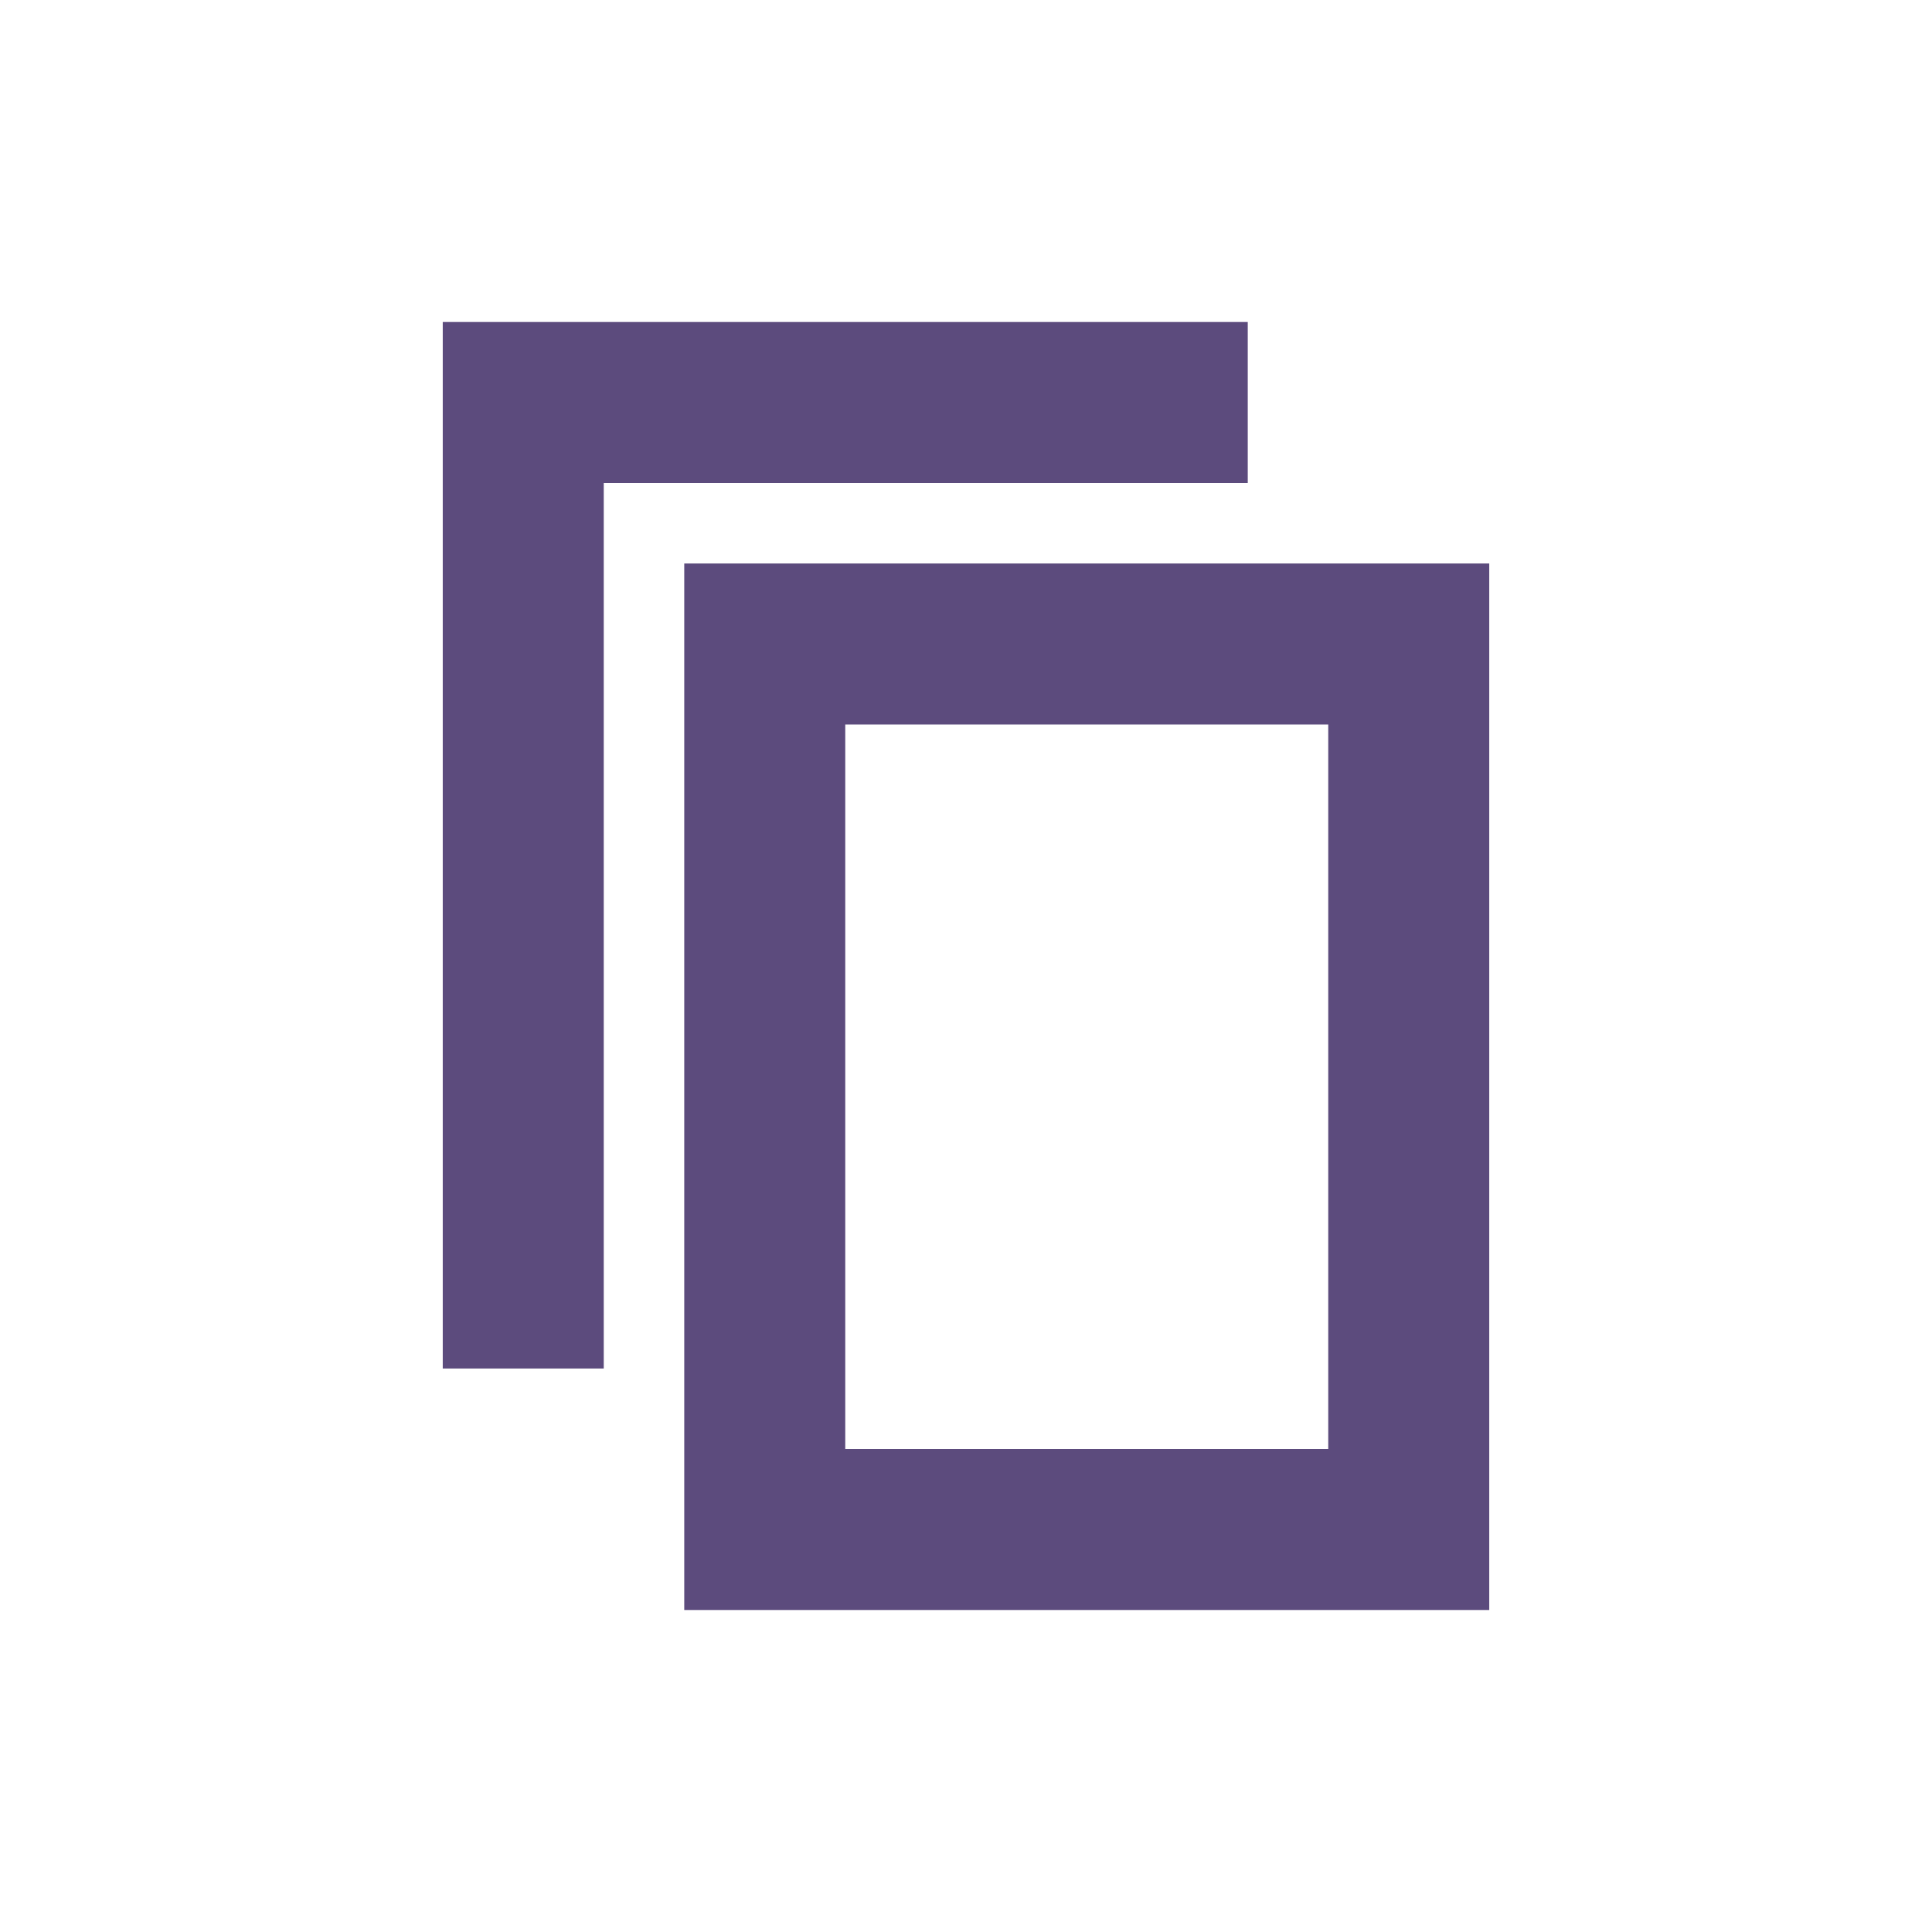
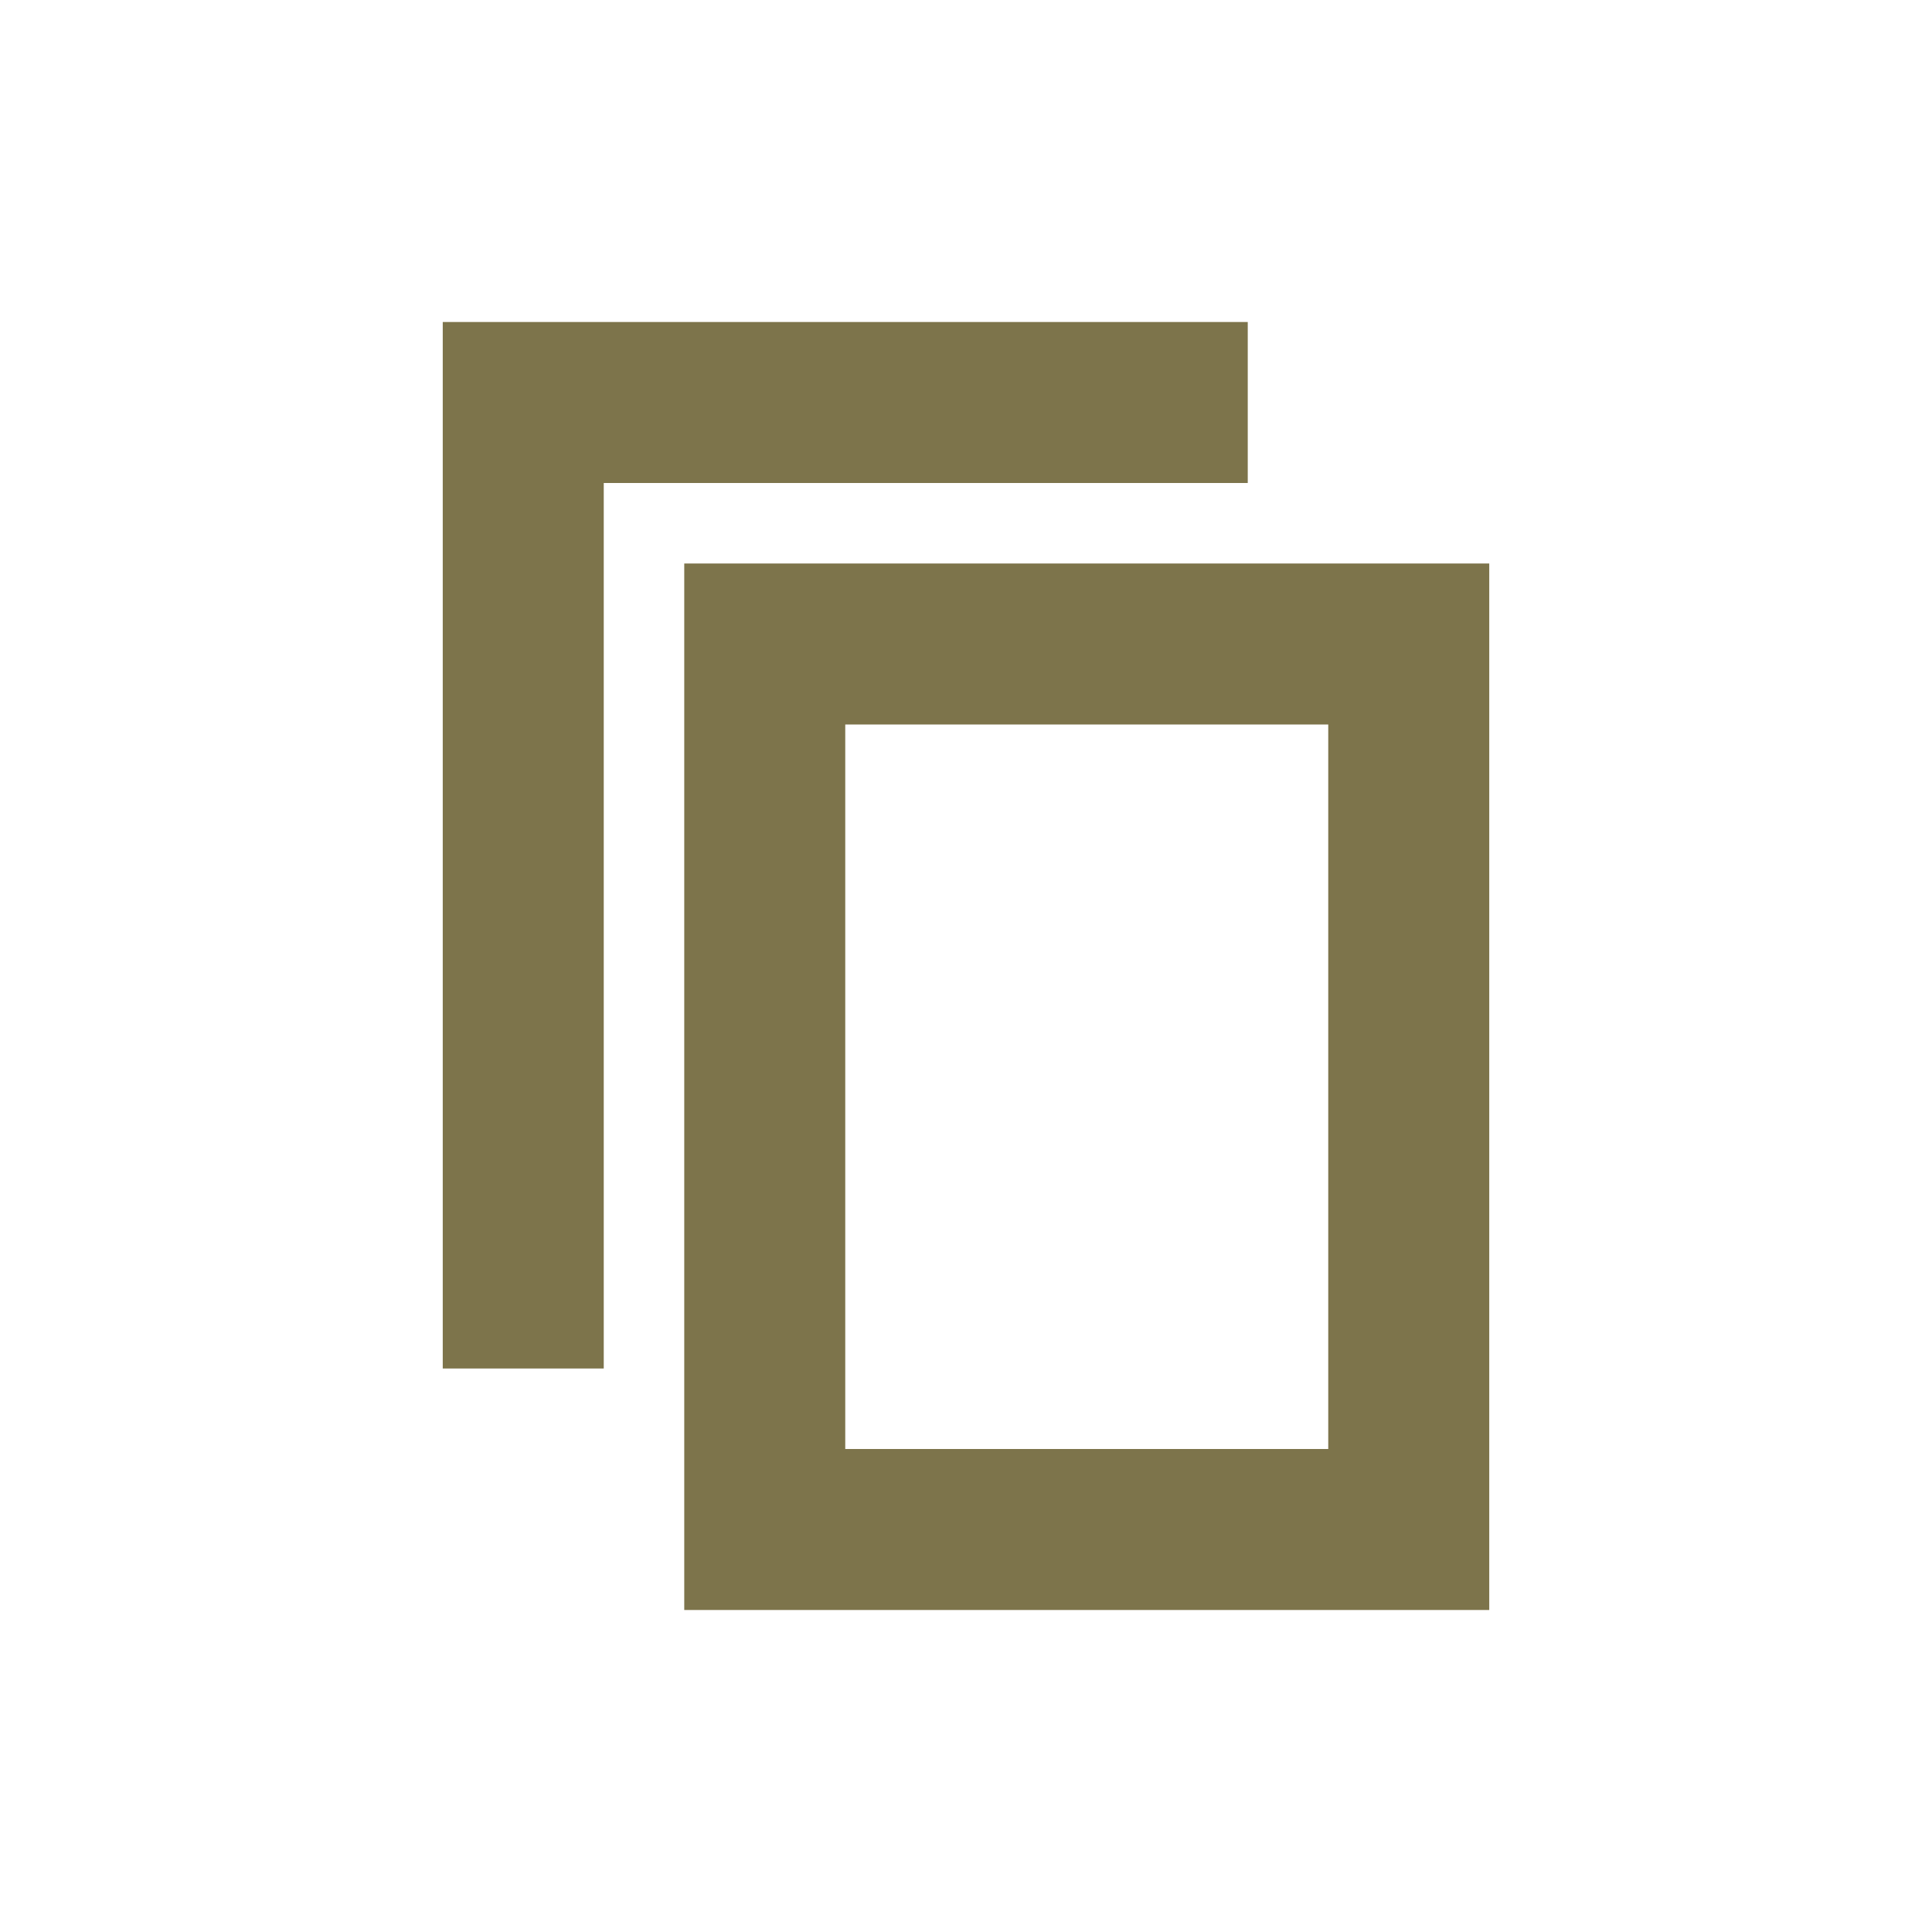
<svg xmlns="http://www.w3.org/2000/svg" width="24px" height="24px" viewBox="0 0 24 24" version="1.1">
  <g id="Artboard" stroke="none" stroke-width="1" fill="none" fill-rule="evenodd">
    <g id="ic-copy" transform="translate(2, 2)">
-       <g id="Group_8993" transform="translate(3, 2)" fill="#5C4B7D" fill-rule="nonzero">
+       <g id="Group_8993" transform="translate(3, 2)" fill="#7d744b" fill-rule="nonzero">
        <polygon id="Path_18959" points="2.5 13 0.5 13 0.5 0 10.5 0 10.5 2 2.5 2" />
      </g>
      <polygon id="Rectangle_4640" points="0 0 20 0 20 20 0 20" />
-       <g id="Group_8994" transform="translate(6, 5)" fill="#5C4B7D" fill-rule="nonzero">
+       <g id="Group_8994" transform="translate(6, 5)" fill="#7d744b" fill-rule="nonzero">
        <path d="M10.5,13 L0.5,13 L0.5,0 L10.5,0 L10.5,13 Z M2.5,11 L8.5,11 L8.5,2 L2.5,2 L2.5,11 Z" id="Path_18960" />
      </g>
    </g>
  </g>
</svg>
